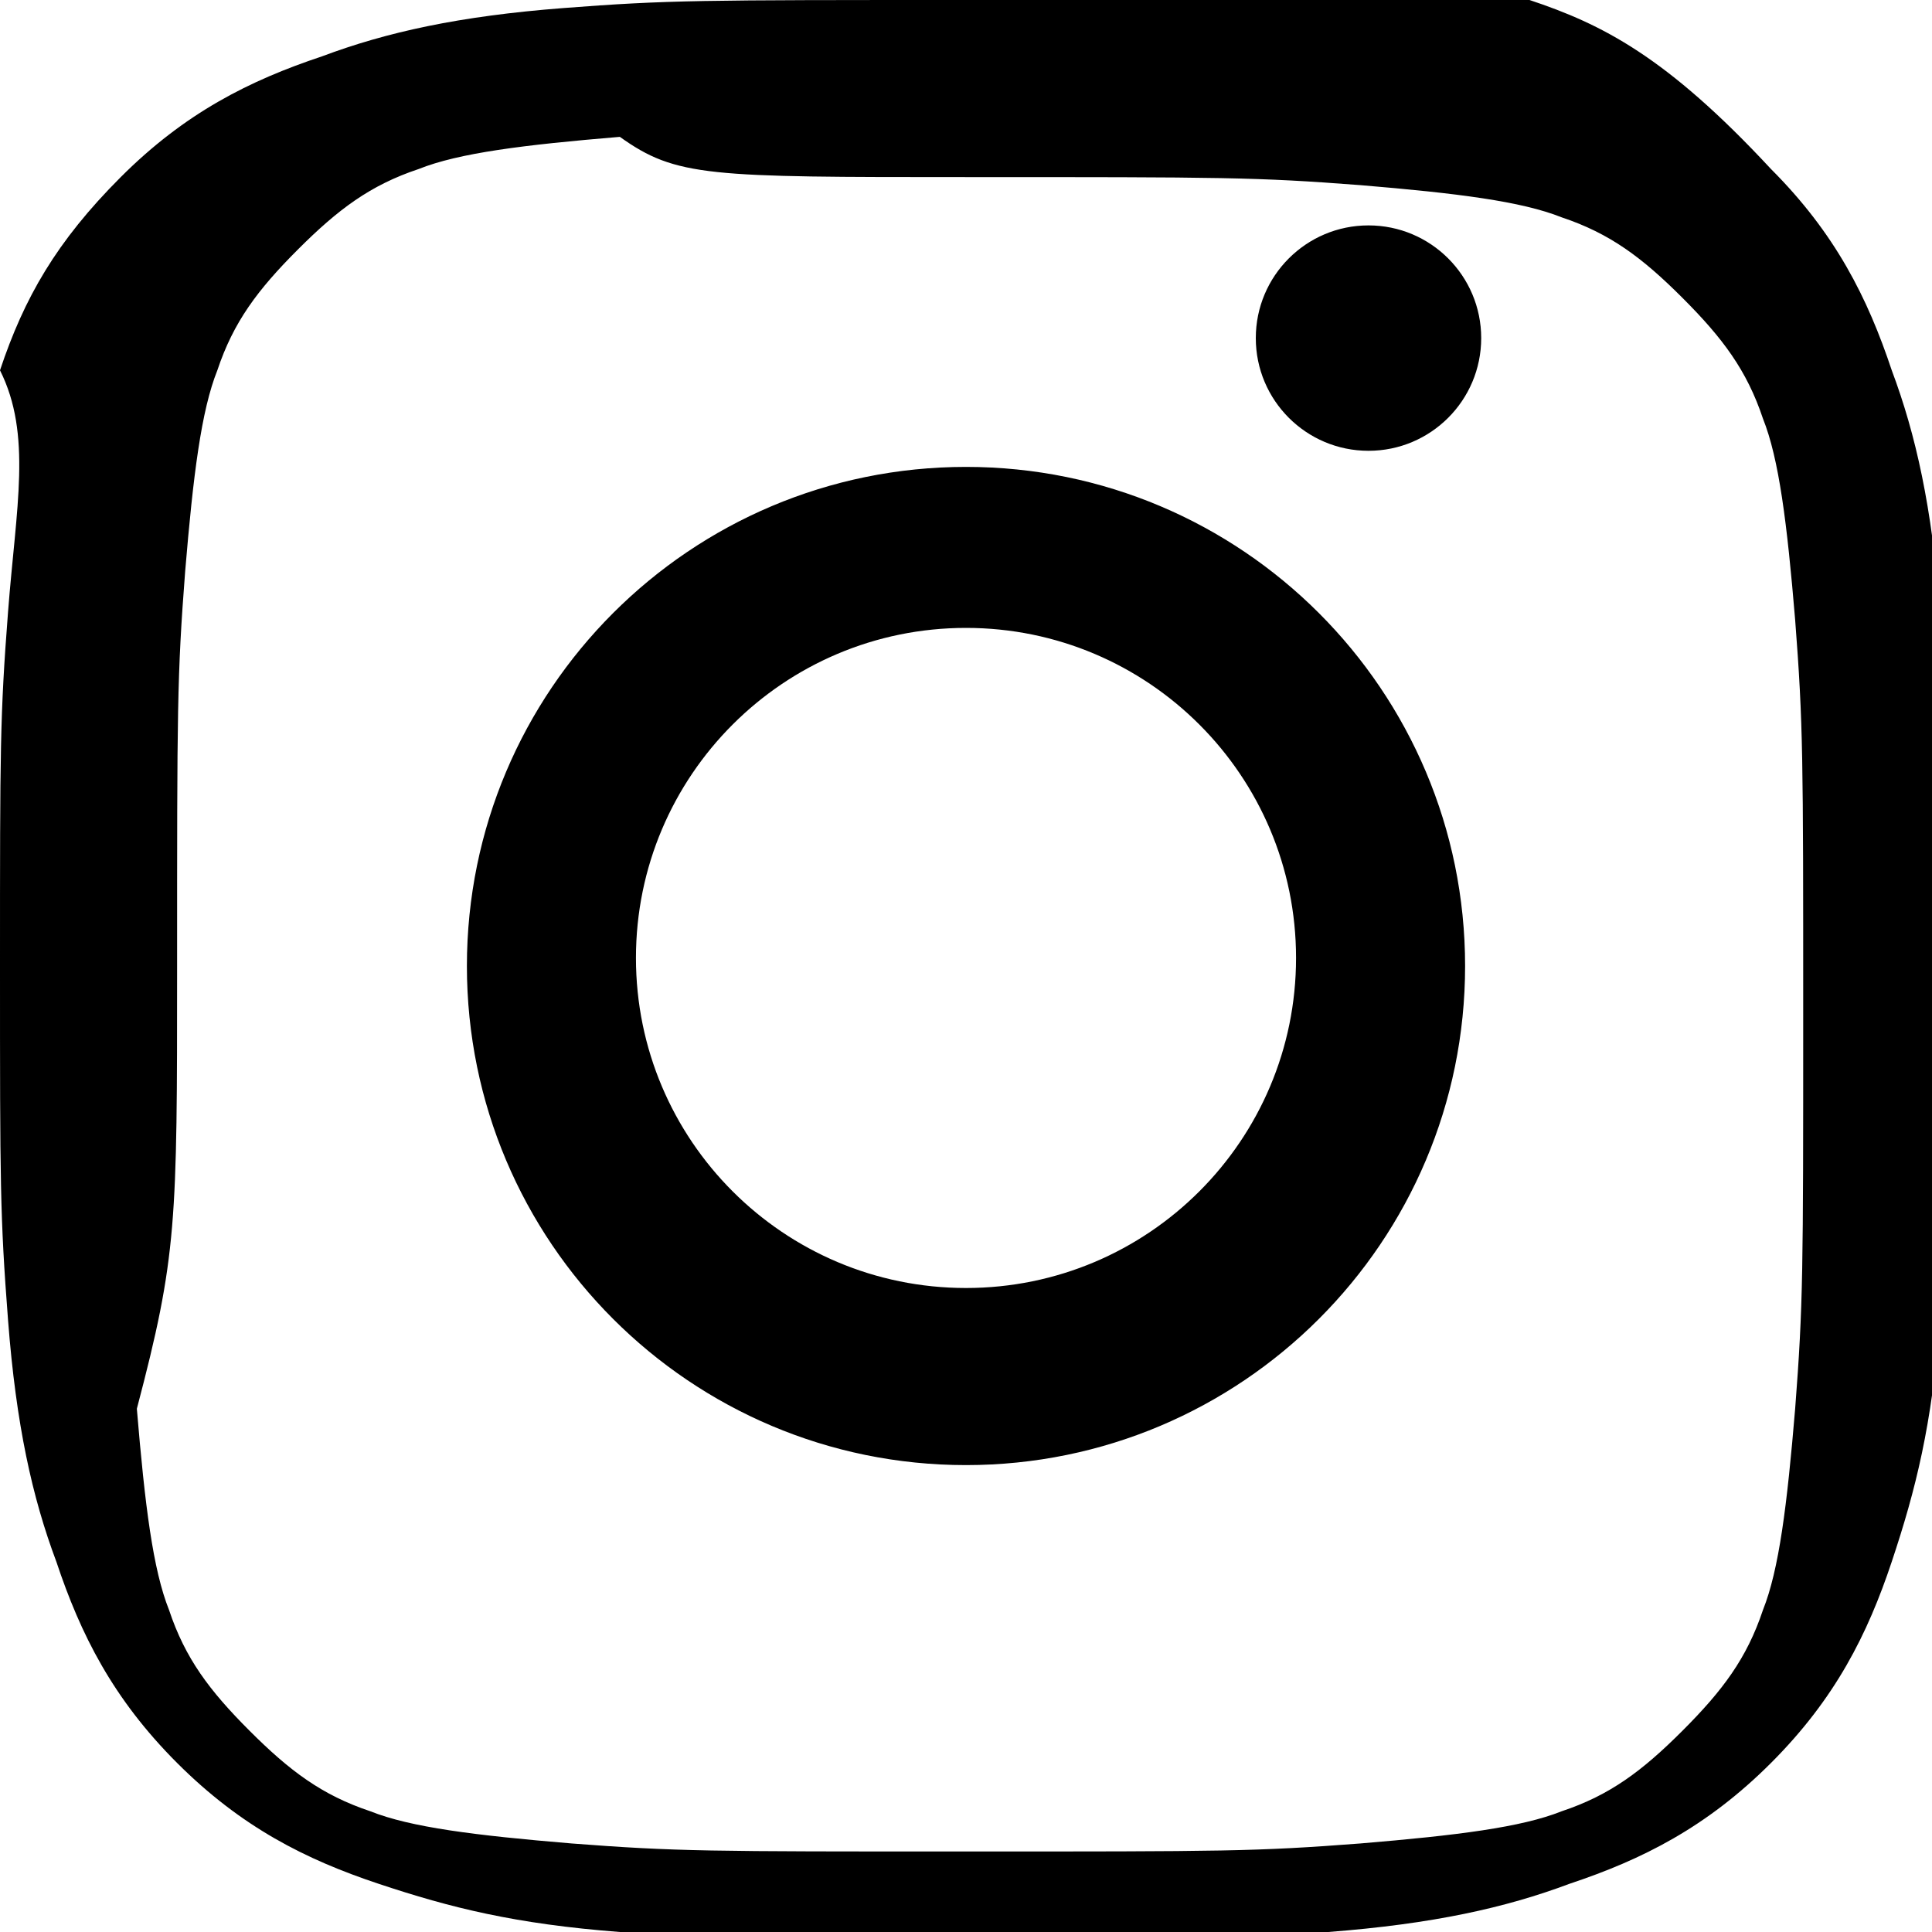
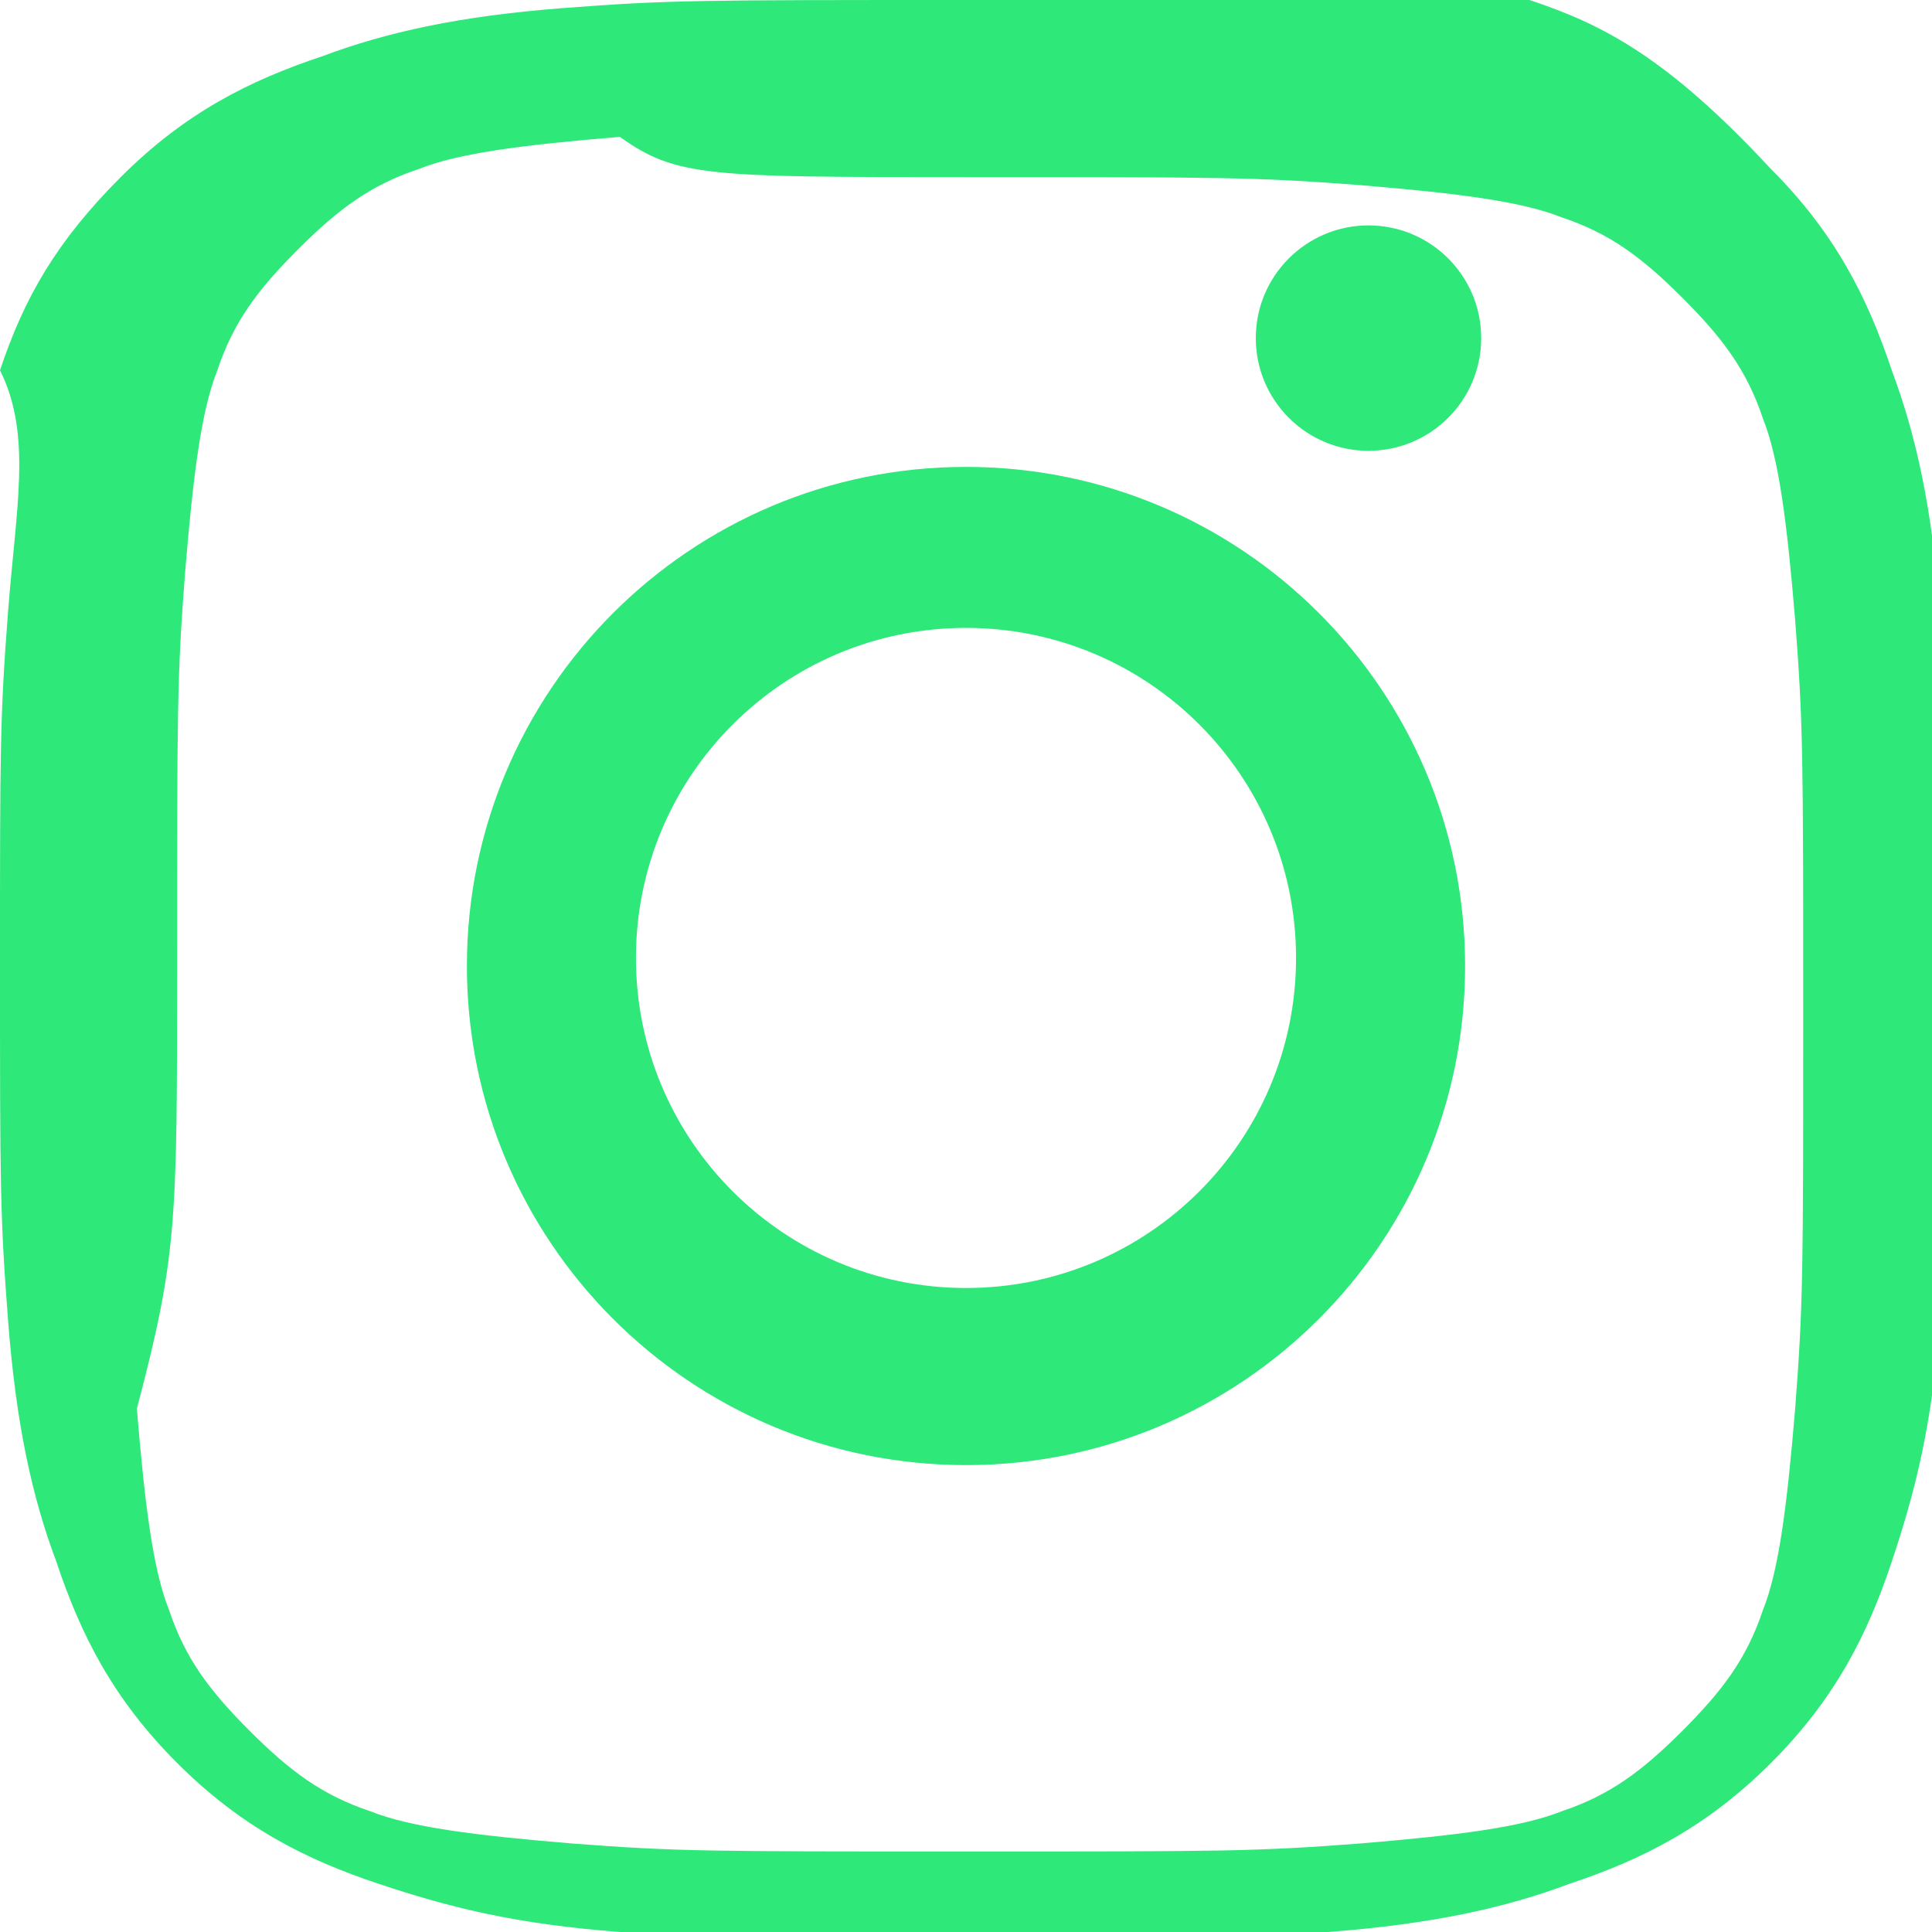
- <svg xmlns="http://www.w3.org/2000/svg" width="24" height="24" fill="black" viewBox="0 0 24 24">
+ <svg xmlns="http://www.w3.org/2000/svg" width="24" height="24" fill="#2EE87A" viewBox="0 0 24 24">
  <path d="M12 2.2c3.2 0 3.6 0 4.9.1 1.2.1 2 .2 2.5.4.6.2 1 .5 1.5 1s.8.9 1 1.5c.2.5.3 1.3.4 2.5.1 1.3.1 1.7.1 4.9s0 3.6-.1 4.9c-.1 1.2-.2 2-.4 2.5-.2.6-.5 1-1 1.5s-.9.8-1.5 1c-.5.2-1.3.3-2.5.4-1.3.1-1.7.1-4.9.1s-3.6 0-4.9-.1c-1.2-.1-2-.2-2.5-.4-.6-.2-1-.5-1.5-1s-.8-.9-1-1.5c-.2-.5-.3-1.3-.4-2.5C2.2 15.6 2.2 15.2 2.2 12s0-3.6.1-4.9c.1-1.2.2-2 .4-2.5.2-.6.5-1 1-1.5s.9-.8 1.5-1c.5-.2 1.3-.3 2.5-.4C8.4 2.2 8.8 2.2 12 2.2M12 0C8.7 0 8.3 0 7 .1 5.7.2 4.8.4 4 .7c-.9.3-1.7.7-2.5 1.5C.7 3 .3 3.7 0 4.6.4 5.4.2 6.3.1 7.6 0 8.9 0 9.3 0 12s0 3.1.1 4.4c.1 1.3.3 2.2.6 3 .3.9.7 1.7 1.5 2.5.8.8 1.6 1.2 2.5 1.5.9.3 1.7.5 3 .6 1.3.1 1.7.1 4.4.1s3.1 0 4.4-.1c1.3-.1 2.2-.3 3-.6.9-.3 1.7-.7 2.5-1.5.8-.8 1.2-1.6 1.5-2.5.3-.9.5-1.7.6-3 .1-1.3.1-1.7.1-4.4s0-3.1-.1-4.4c-.1-1.3-.3-2.2-.6-3-.3-.9-.7-1.7-1.5-2.5C20.7.7 19.9.3 19 .0c-.9-.3-1.7-.5-3-.6C15.1 0 14.7 0 12 0zM12 5.8a6.2 6.2 0 1 0 0 12.4 6.2 6.2 0 0 0 0-12.4zm0 10.2a4 4 0 1 1 0-8.2 4 4 0 0 1 0 8.2zm6.4-11.8a1.4 1.4 0 1 1-2.8 0 1.4 1.4 0 0 1 2.8 0z" />
</svg>
